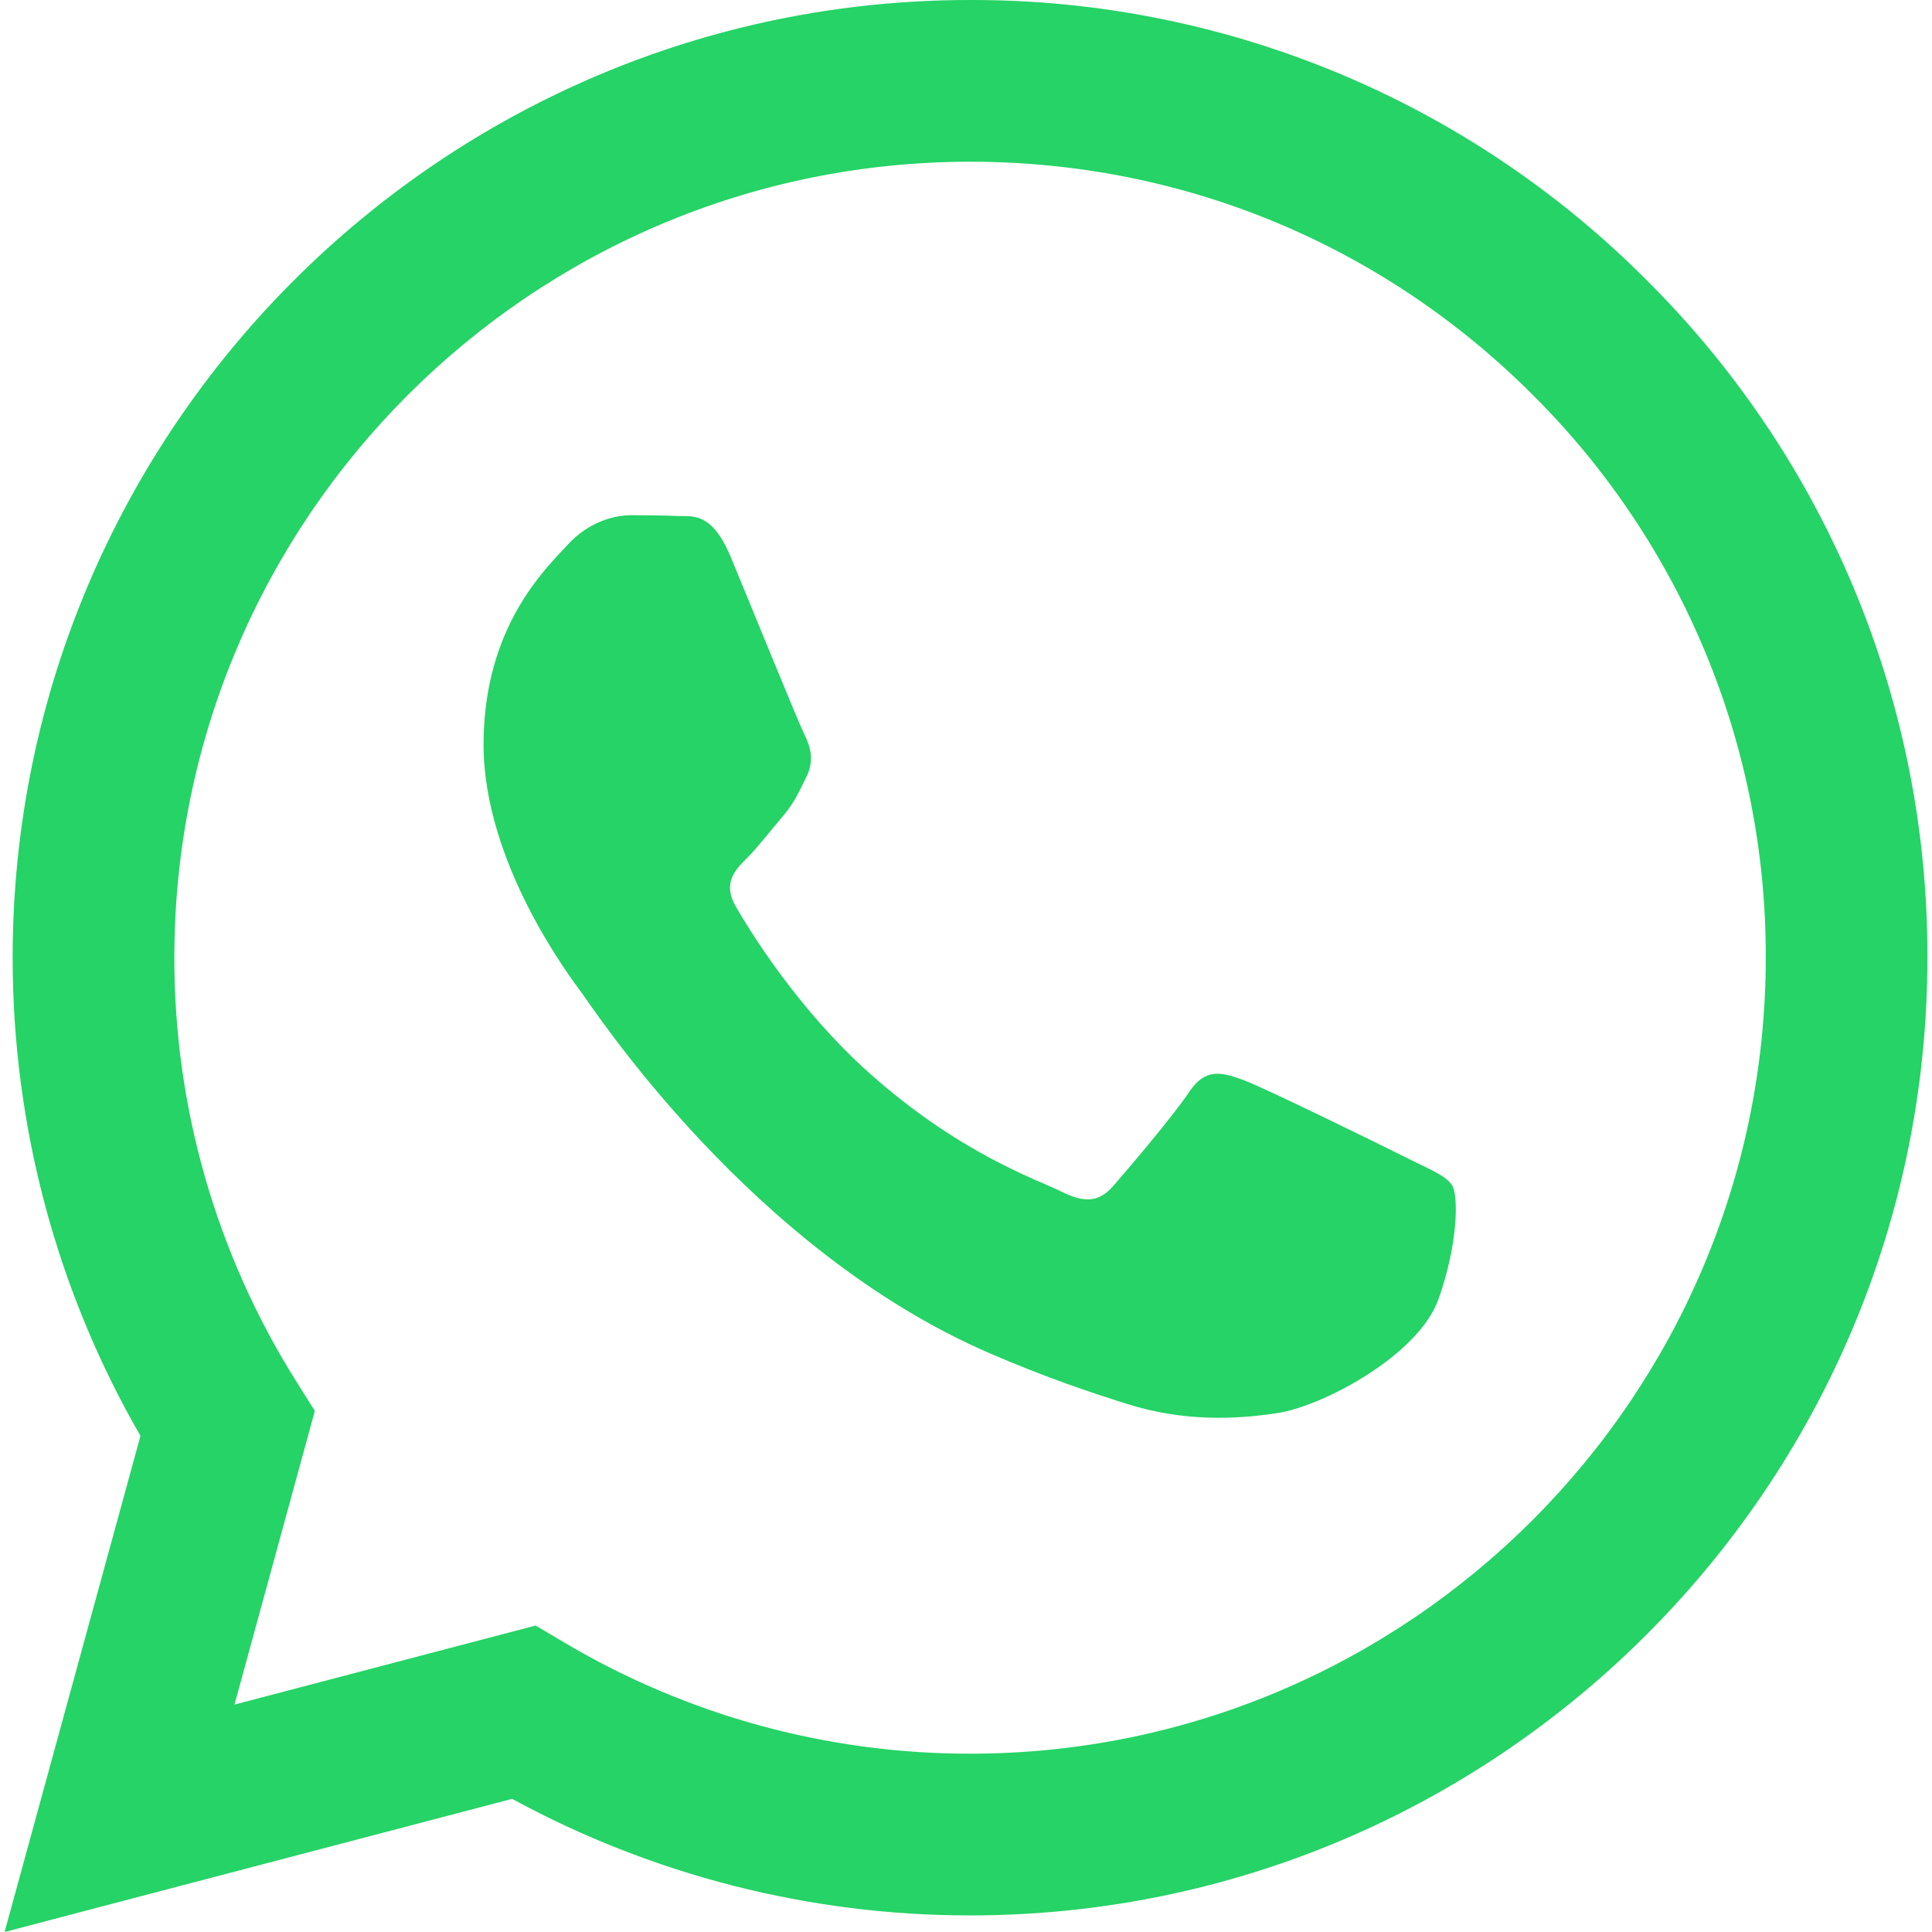
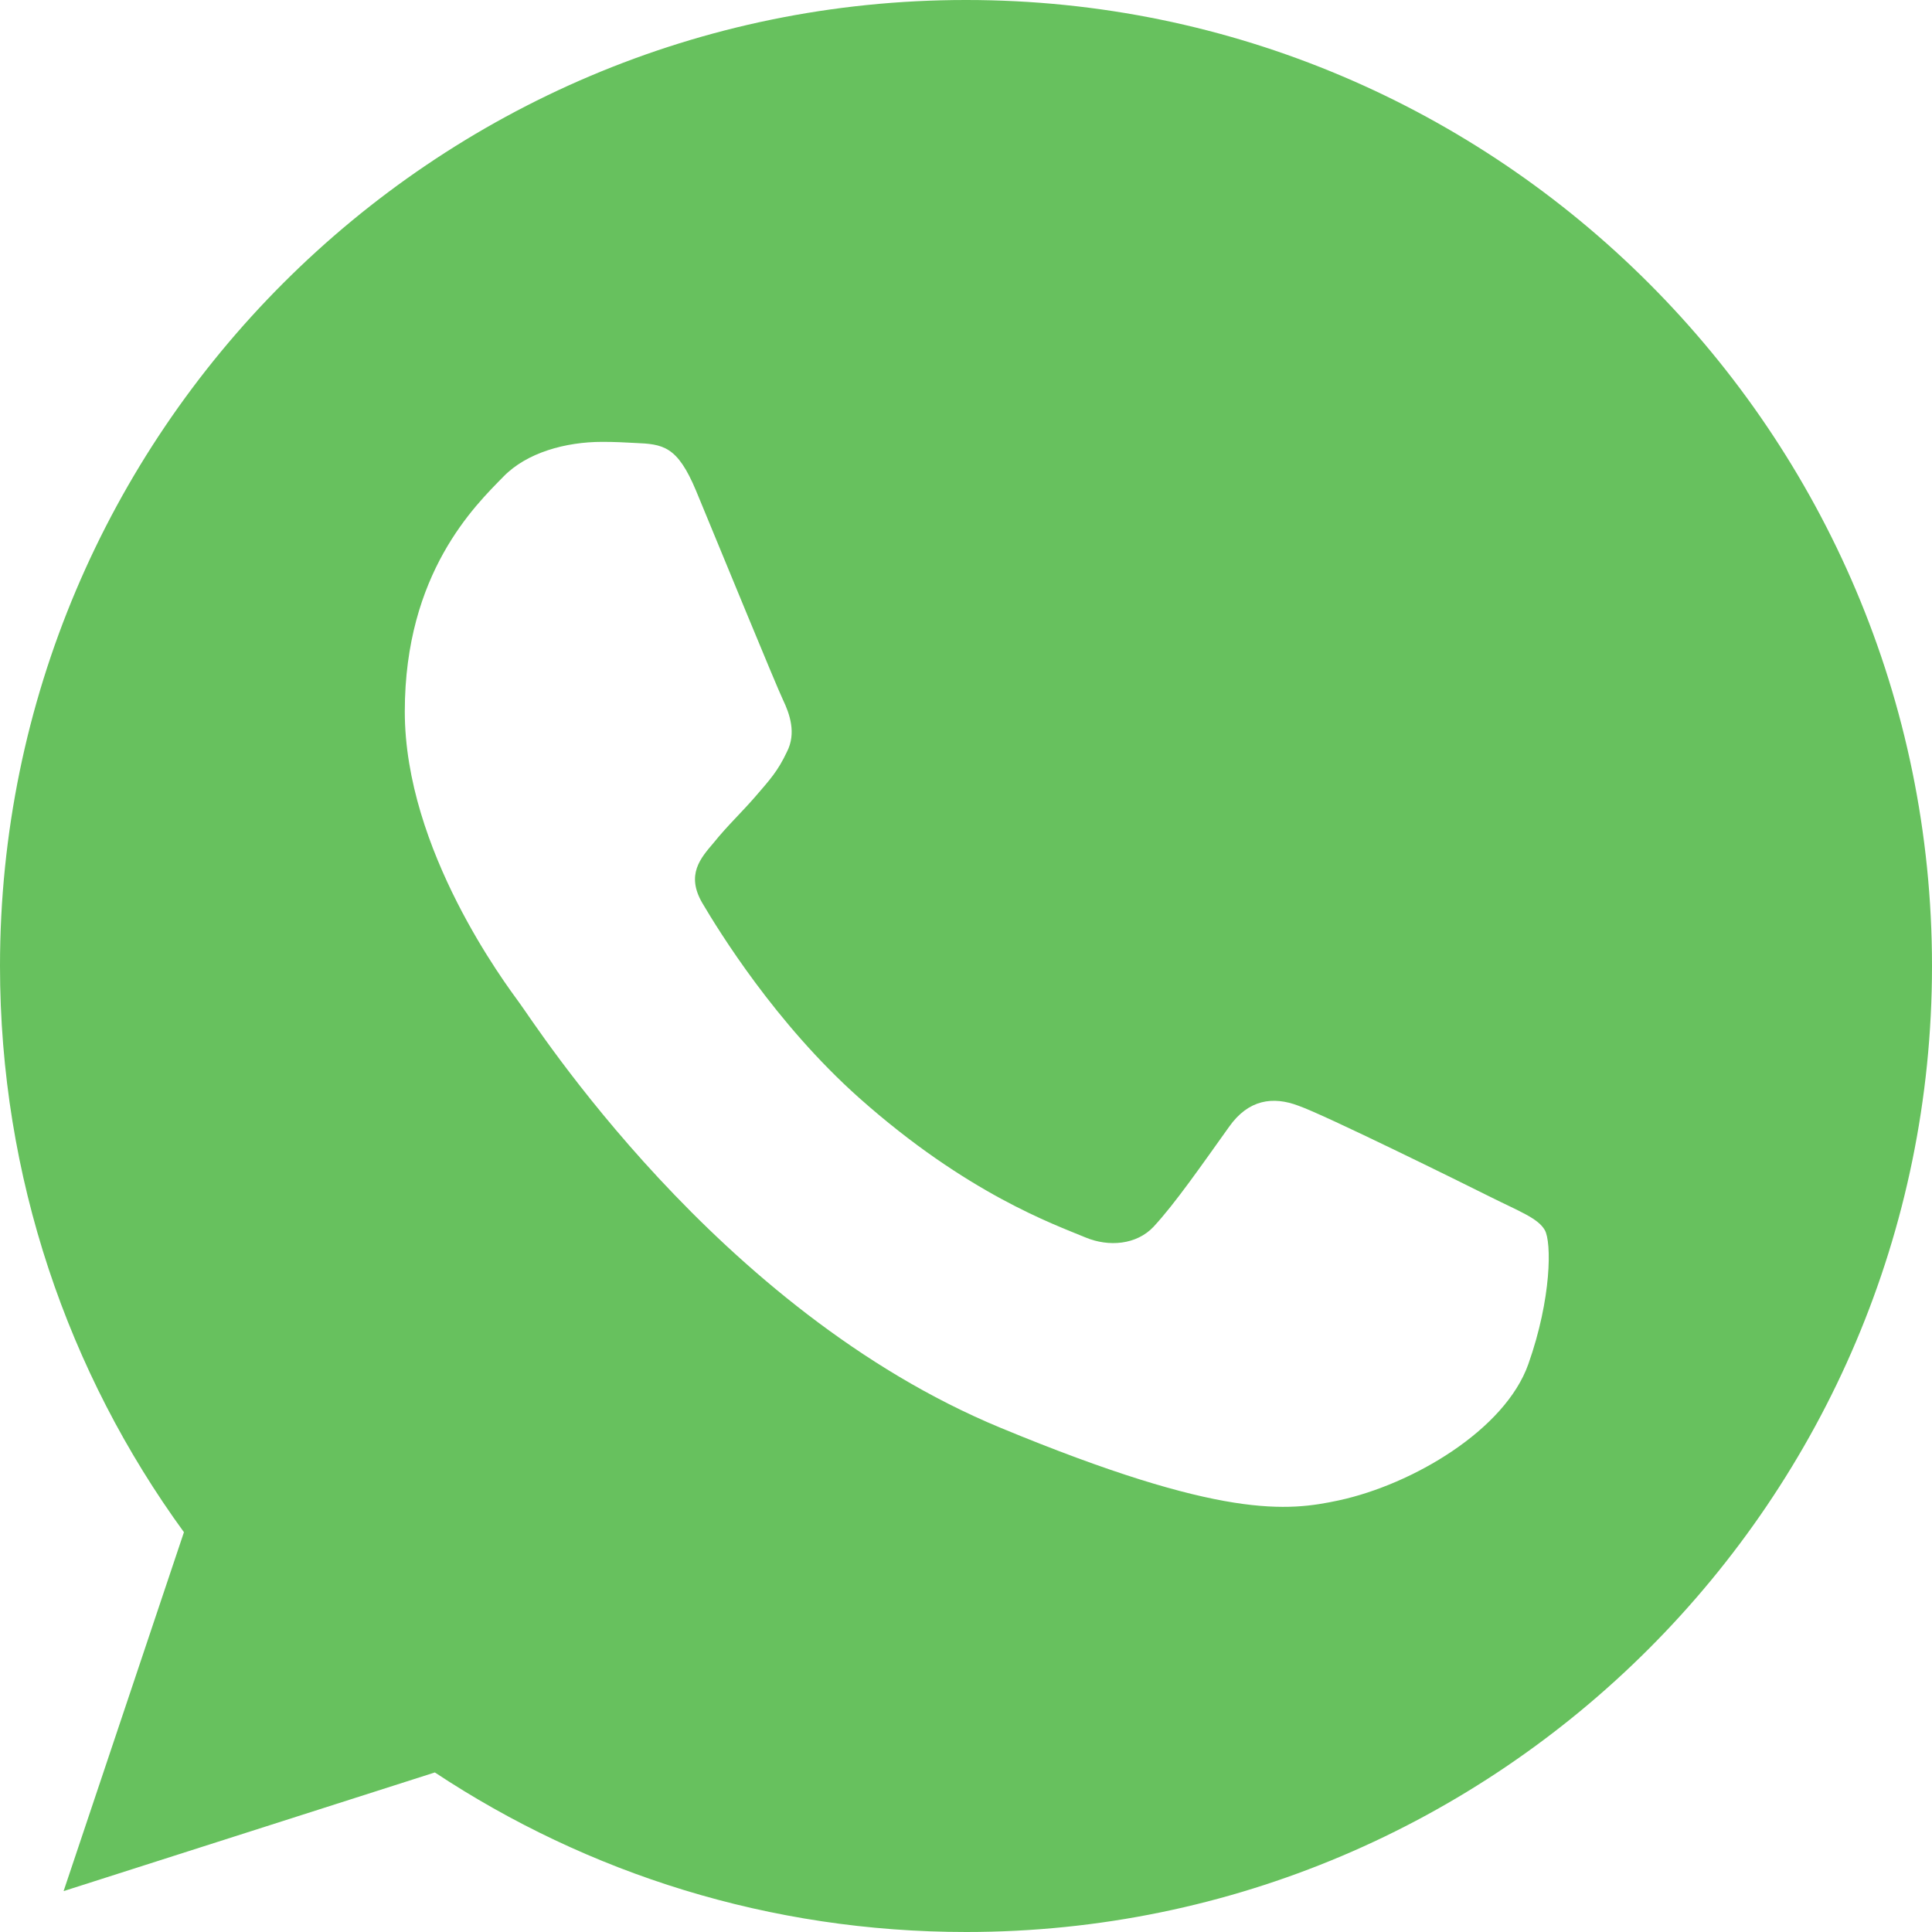
- <svg xmlns="http://www.w3.org/2000/svg" fill="#25D366" role="img" viewBox="0 0 24 24">
-   <path d="M17.472 14.382c-.297-.149-1.758-.867-2.03-.967-.273-.099-.471-.148-.67.15-.197.297-.767.966-.94 1.164-.173.199-.347.223-.644.075-.297-.15-1.255-.463-2.39-1.475-.883-.788-1.48-1.761-1.653-2.059-.173-.297-.018-.458.13-.606.134-.133.298-.347.446-.52.149-.174.198-.298.298-.497.099-.198.05-.371-.025-.52-.075-.149-.669-1.612-.916-2.207-.242-.579-.487-.5-.669-.51-.173-.008-.371-.01-.57-.01-.198 0-.52.074-.792.372-.272.297-1.04 1.016-1.04 2.479 0 1.462 1.065 2.875 1.213 3.074.149.198 2.096 3.2 5.077 4.487.709.306 1.262.489 1.694.625.712.227 1.36.195 1.871.118.571-.085 1.758-.719 2.006-1.413.248-.694.248-1.289.173-1.413-.074-.124-.272-.198-.57-.347m-5.421 7.403h-.004a9.87 9.87 0 01-5.031-1.378l-.361-.214-3.741.982.998-3.648-.235-.374a9.86 9.86 0 01-1.51-5.26c.001-5.45 4.436-9.884 9.888-9.884 2.64 0 5.122 1.03 6.988 2.898a9.825 9.825 0 012.893 6.994c-.003 5.45-4.437 9.884-9.885 9.884m8.413-18.297A11.815 11.815 0 0012.05 0C5.495 0 .16 5.335.157 11.892c0 2.096.547 4.142 1.588 5.945L.057 24l6.305-1.654a11.882 11.882 0 005.683 1.448h.005c6.554 0 11.89-5.335 11.893-11.893a11.821 11.821 0 00-3.48-8.413Z" />
+ <svg xmlns="http://www.w3.org/2000/svg" width="800px" height="800px" viewBox="0 0 48 48" version="1.1">
+   <defs>
+ 
+ </defs>
+   <g id="Icons" stroke="none" stroke-width="1" fill="none" fill-rule="evenodd">
+     <g id="Color-" transform="translate(-700, -360)" fill="#67C15E">
+       <path d="M723.993,360 C710.762,360 700,370.765 700,384 C700,389.248 701.693,394.116 704.57,398.067 L701.58,406.984 L710.804,404.036 C714.599,406.547 719.126,408 724.007,408 C737.238,408 748,397.234 748,384 C748,370.766 737.238,360 724.007,360 L723.993,360 L723.993,360 Z M717.293,372.191 C716.827,371.076 716.475,371.034 715.77,371.005 C715.53,370.991 715.262,370.978 714.966,370.978 C714.048,370.978 713.089,371.246 712.511,371.838 C711.806,372.558 710.057,374.236 710.057,377.679 C710.057,381.122 712.568,384.452 712.906,384.918 C713.259,385.383 717.801,392.55 724.853,395.471 C730.368,397.757 732.005,397.545 733.26,397.277 C735.094,396.882 737.393,395.527 737.971,393.891 C738.55,392.254 738.55,390.857 738.38,390.561 C738.211,390.265 737.745,390.096 737.04,389.743 C736.335,389.39 732.907,387.697 732.258,387.471 C731.624,387.231 731.017,387.316 730.538,387.993 C729.861,388.939 729.198,389.898 728.662,390.476 C728.239,390.928 727.547,390.985 726.969,390.744 C726.193,390.42 724.021,389.658 721.341,387.273 C719.267,385.425 717.857,383.126 717.448,382.434 C717.039,381.729 717.406,381.32 717.73,380.939 C718.083,380.501 718.421,380.191 718.774,379.782 C719.126,379.373 719.324,379.161 719.55,378.681 C719.79,378.216 719.62,377.736 719.451,377.383 C719.282,377.03 717.871,373.587 717.293,372.191 Z" id="Whatsapp">
+ 
+ </path>
+     </g>
+   </g>
</svg>
